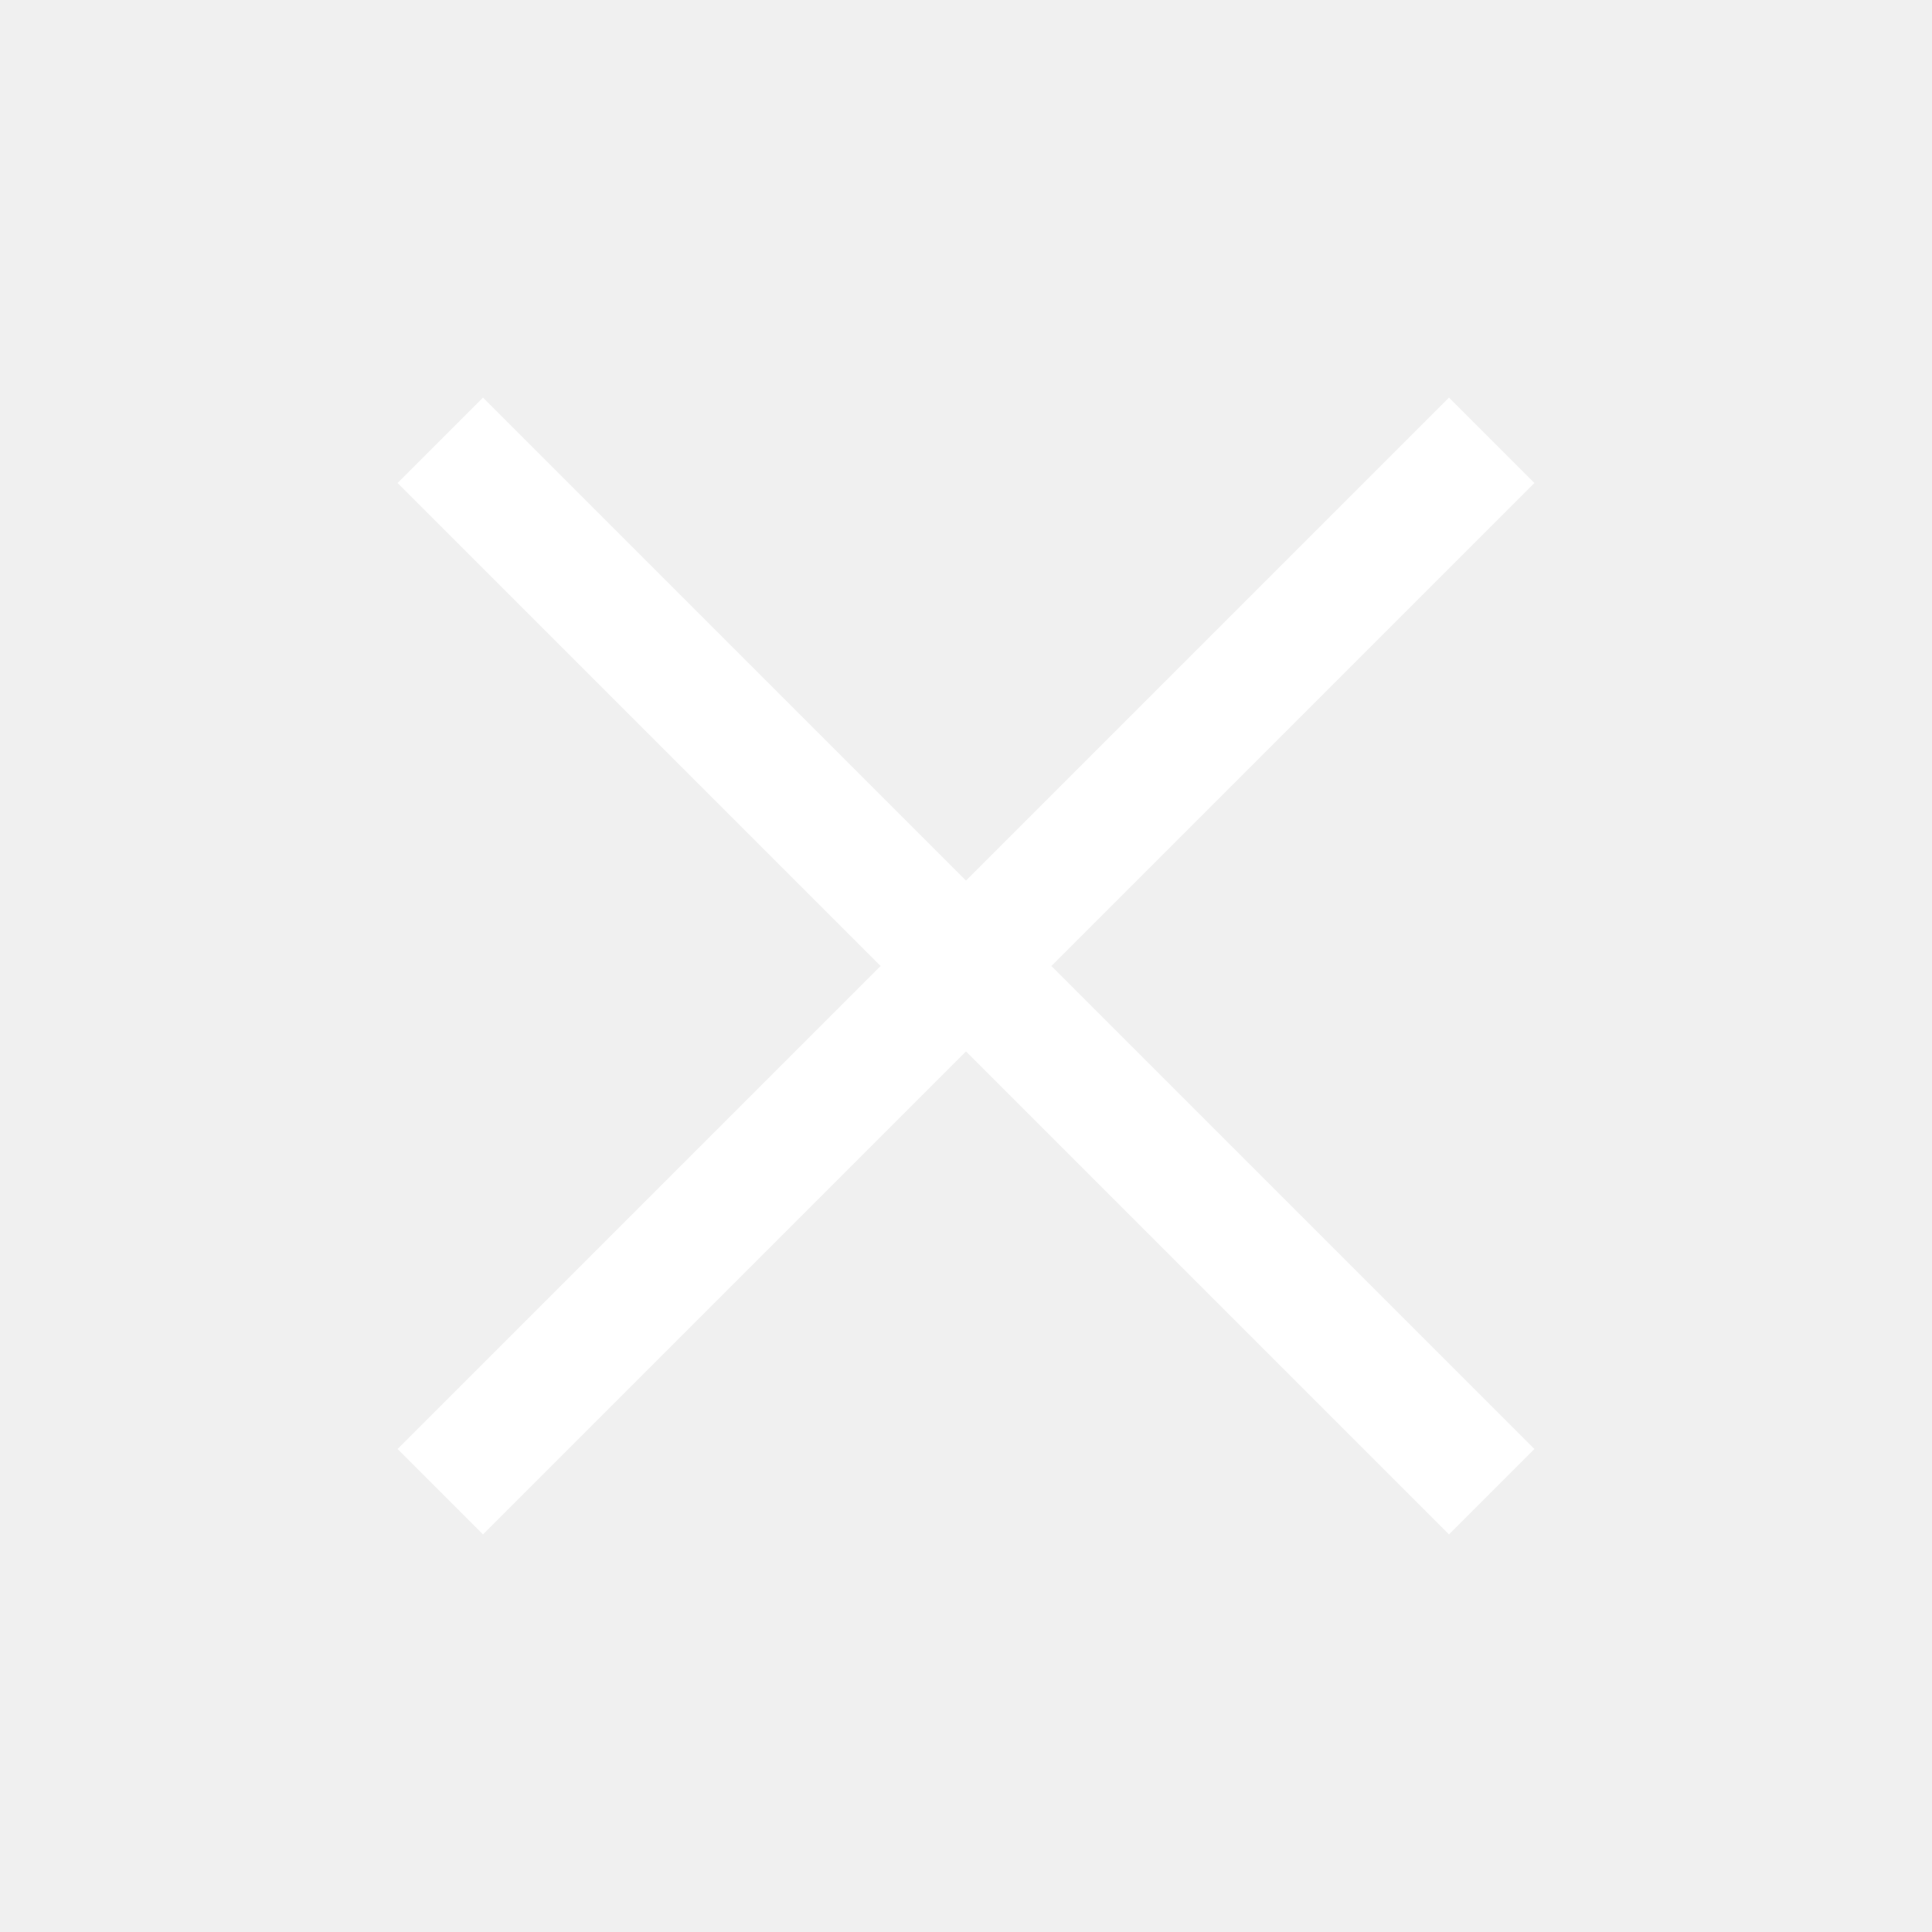
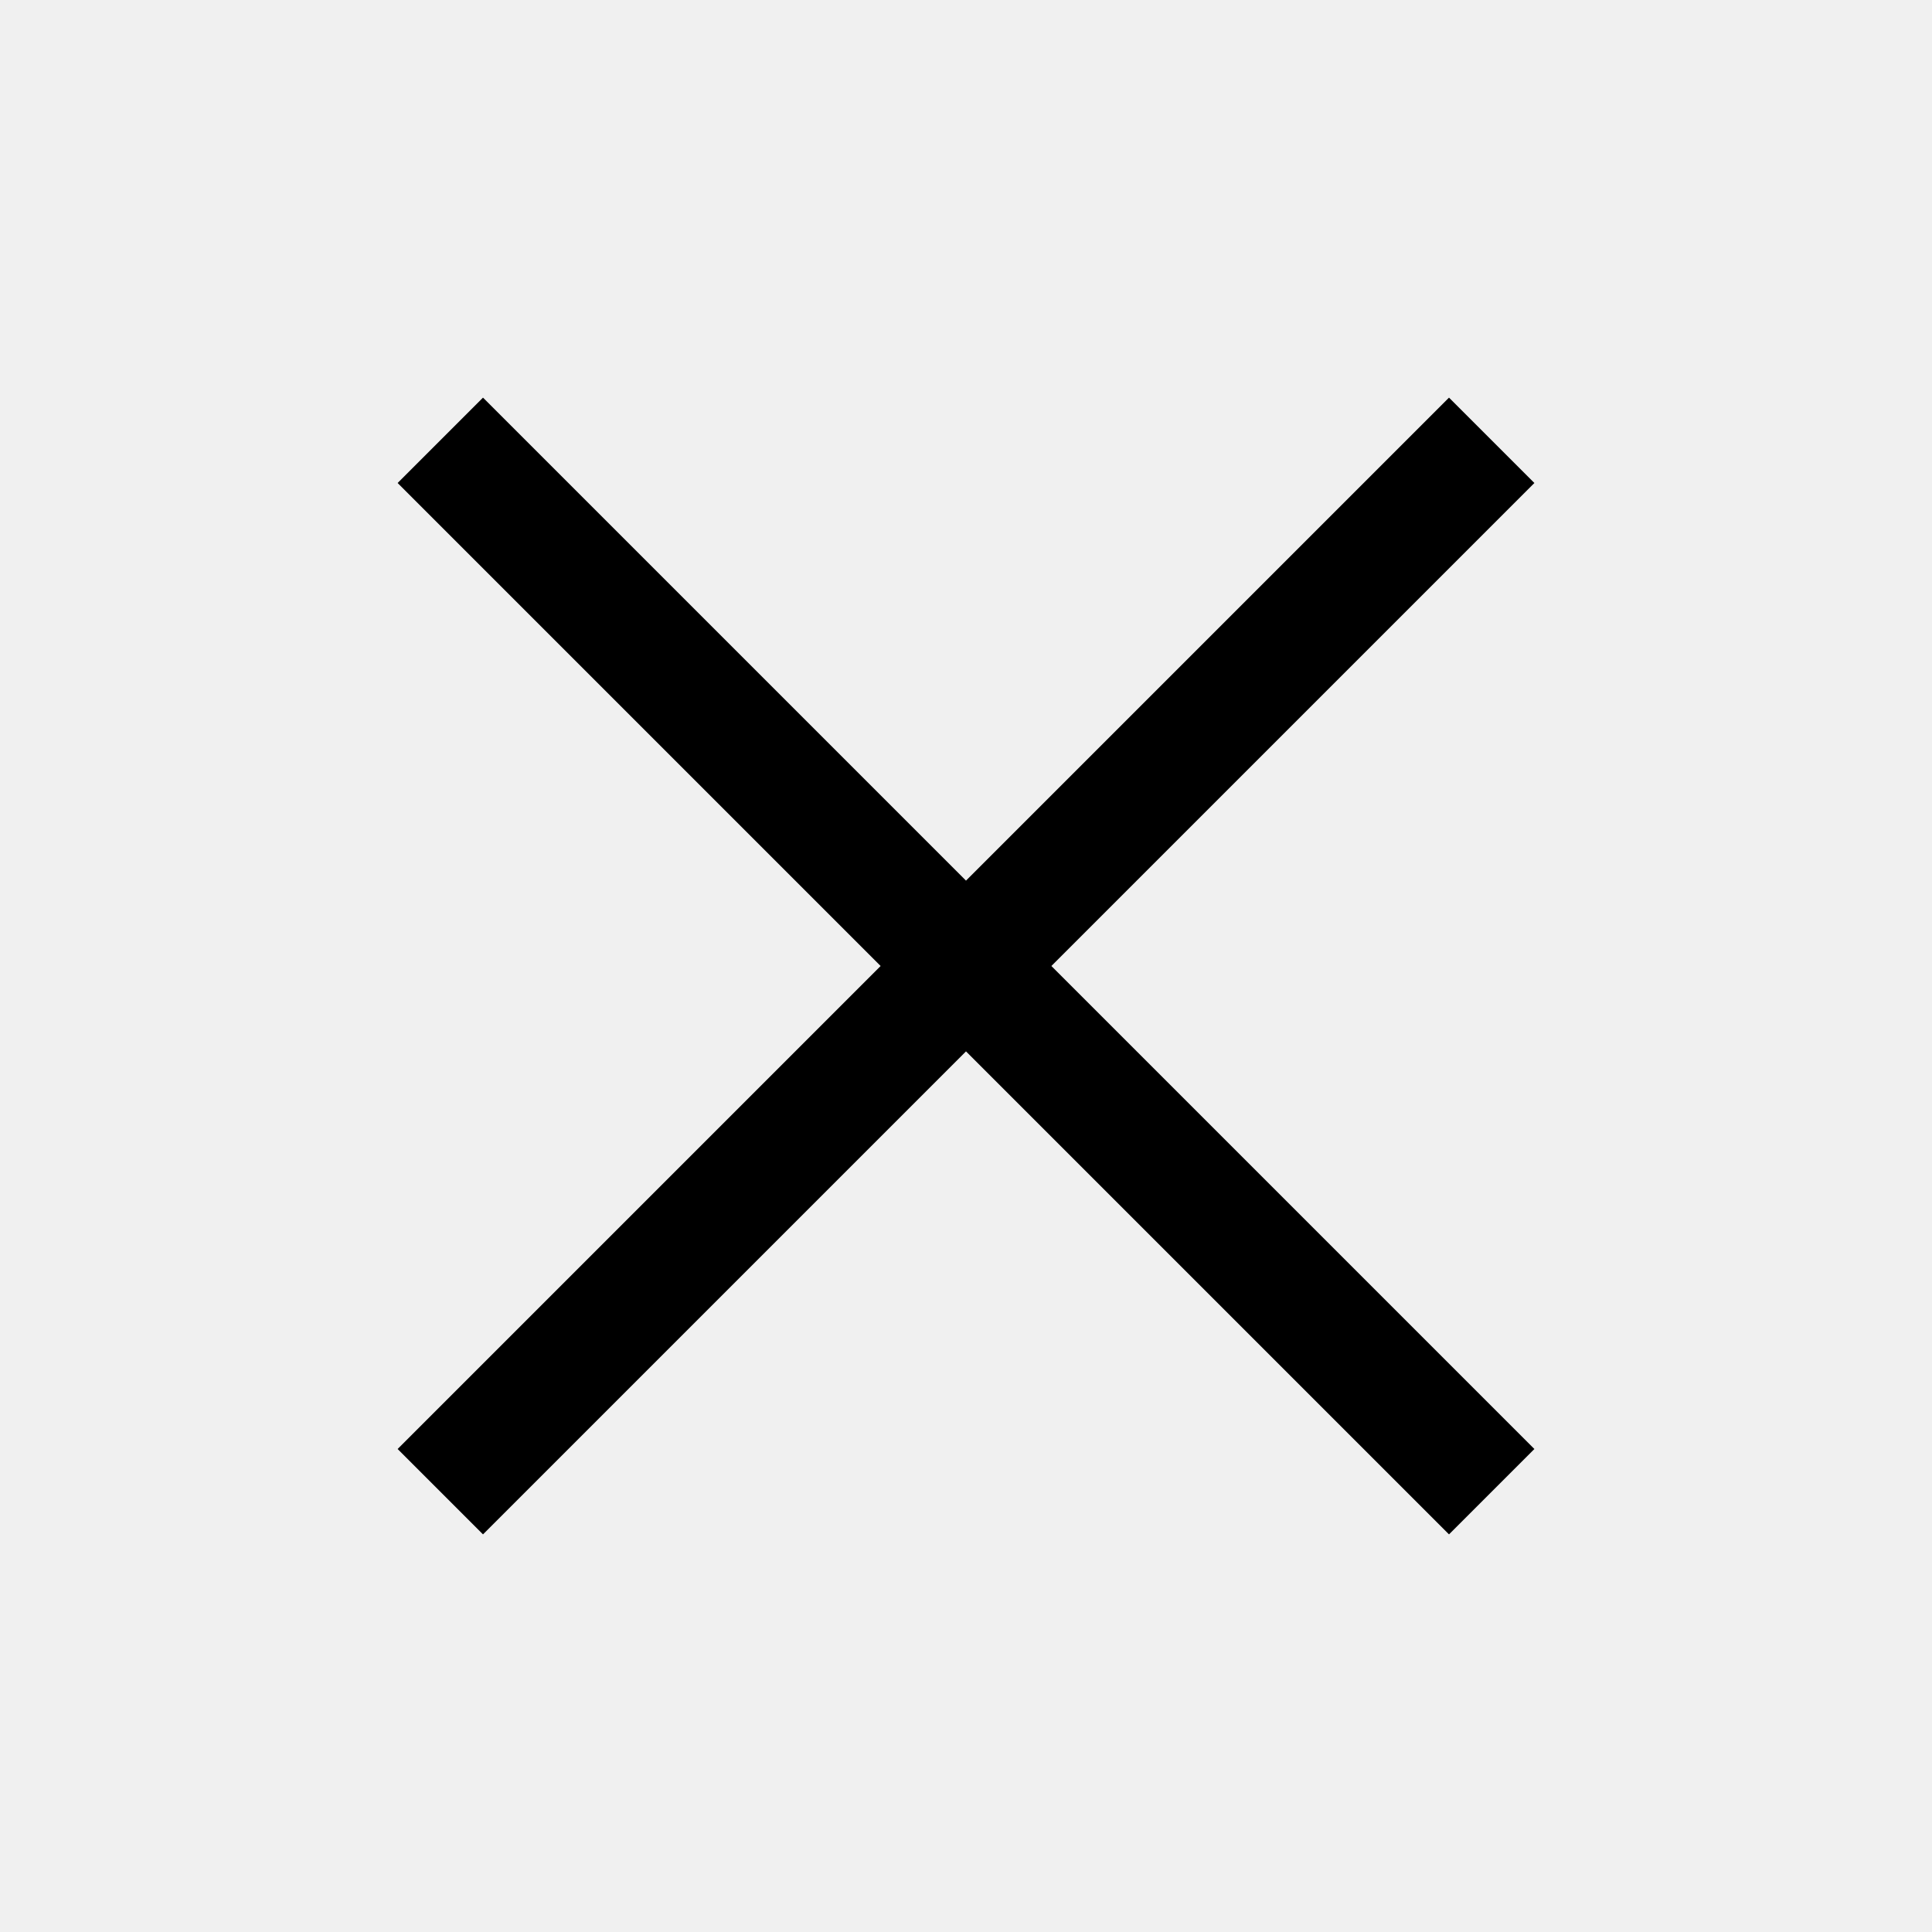
- <svg xmlns="http://www.w3.org/2000/svg" width="16" height="16" viewBox="0 0 16 16" fill="none">
-   <path d="M8.707 8L12.707 4L12 3.293L8 7.293L4 3.293L3.293 4L7.293 8L3.293 12L4 12.707L8 8.707L12 12.707L12.707 12L8.707 8Z" fill="white" />
+ <svg xmlns="http://www.w3.org/2000/svg" width="16" height="16" viewBox="0 0 16 16" fill="currentColor">
+   <path fill="currentColor" d="M8.707 8L12.707 4L12 3.293L8 7.293L4 3.293L3.293 4L7.293 8L3.293 12L4 12.707L8 8.707L12 12.707L12.707 12L8.707 8Z" />
</svg>
